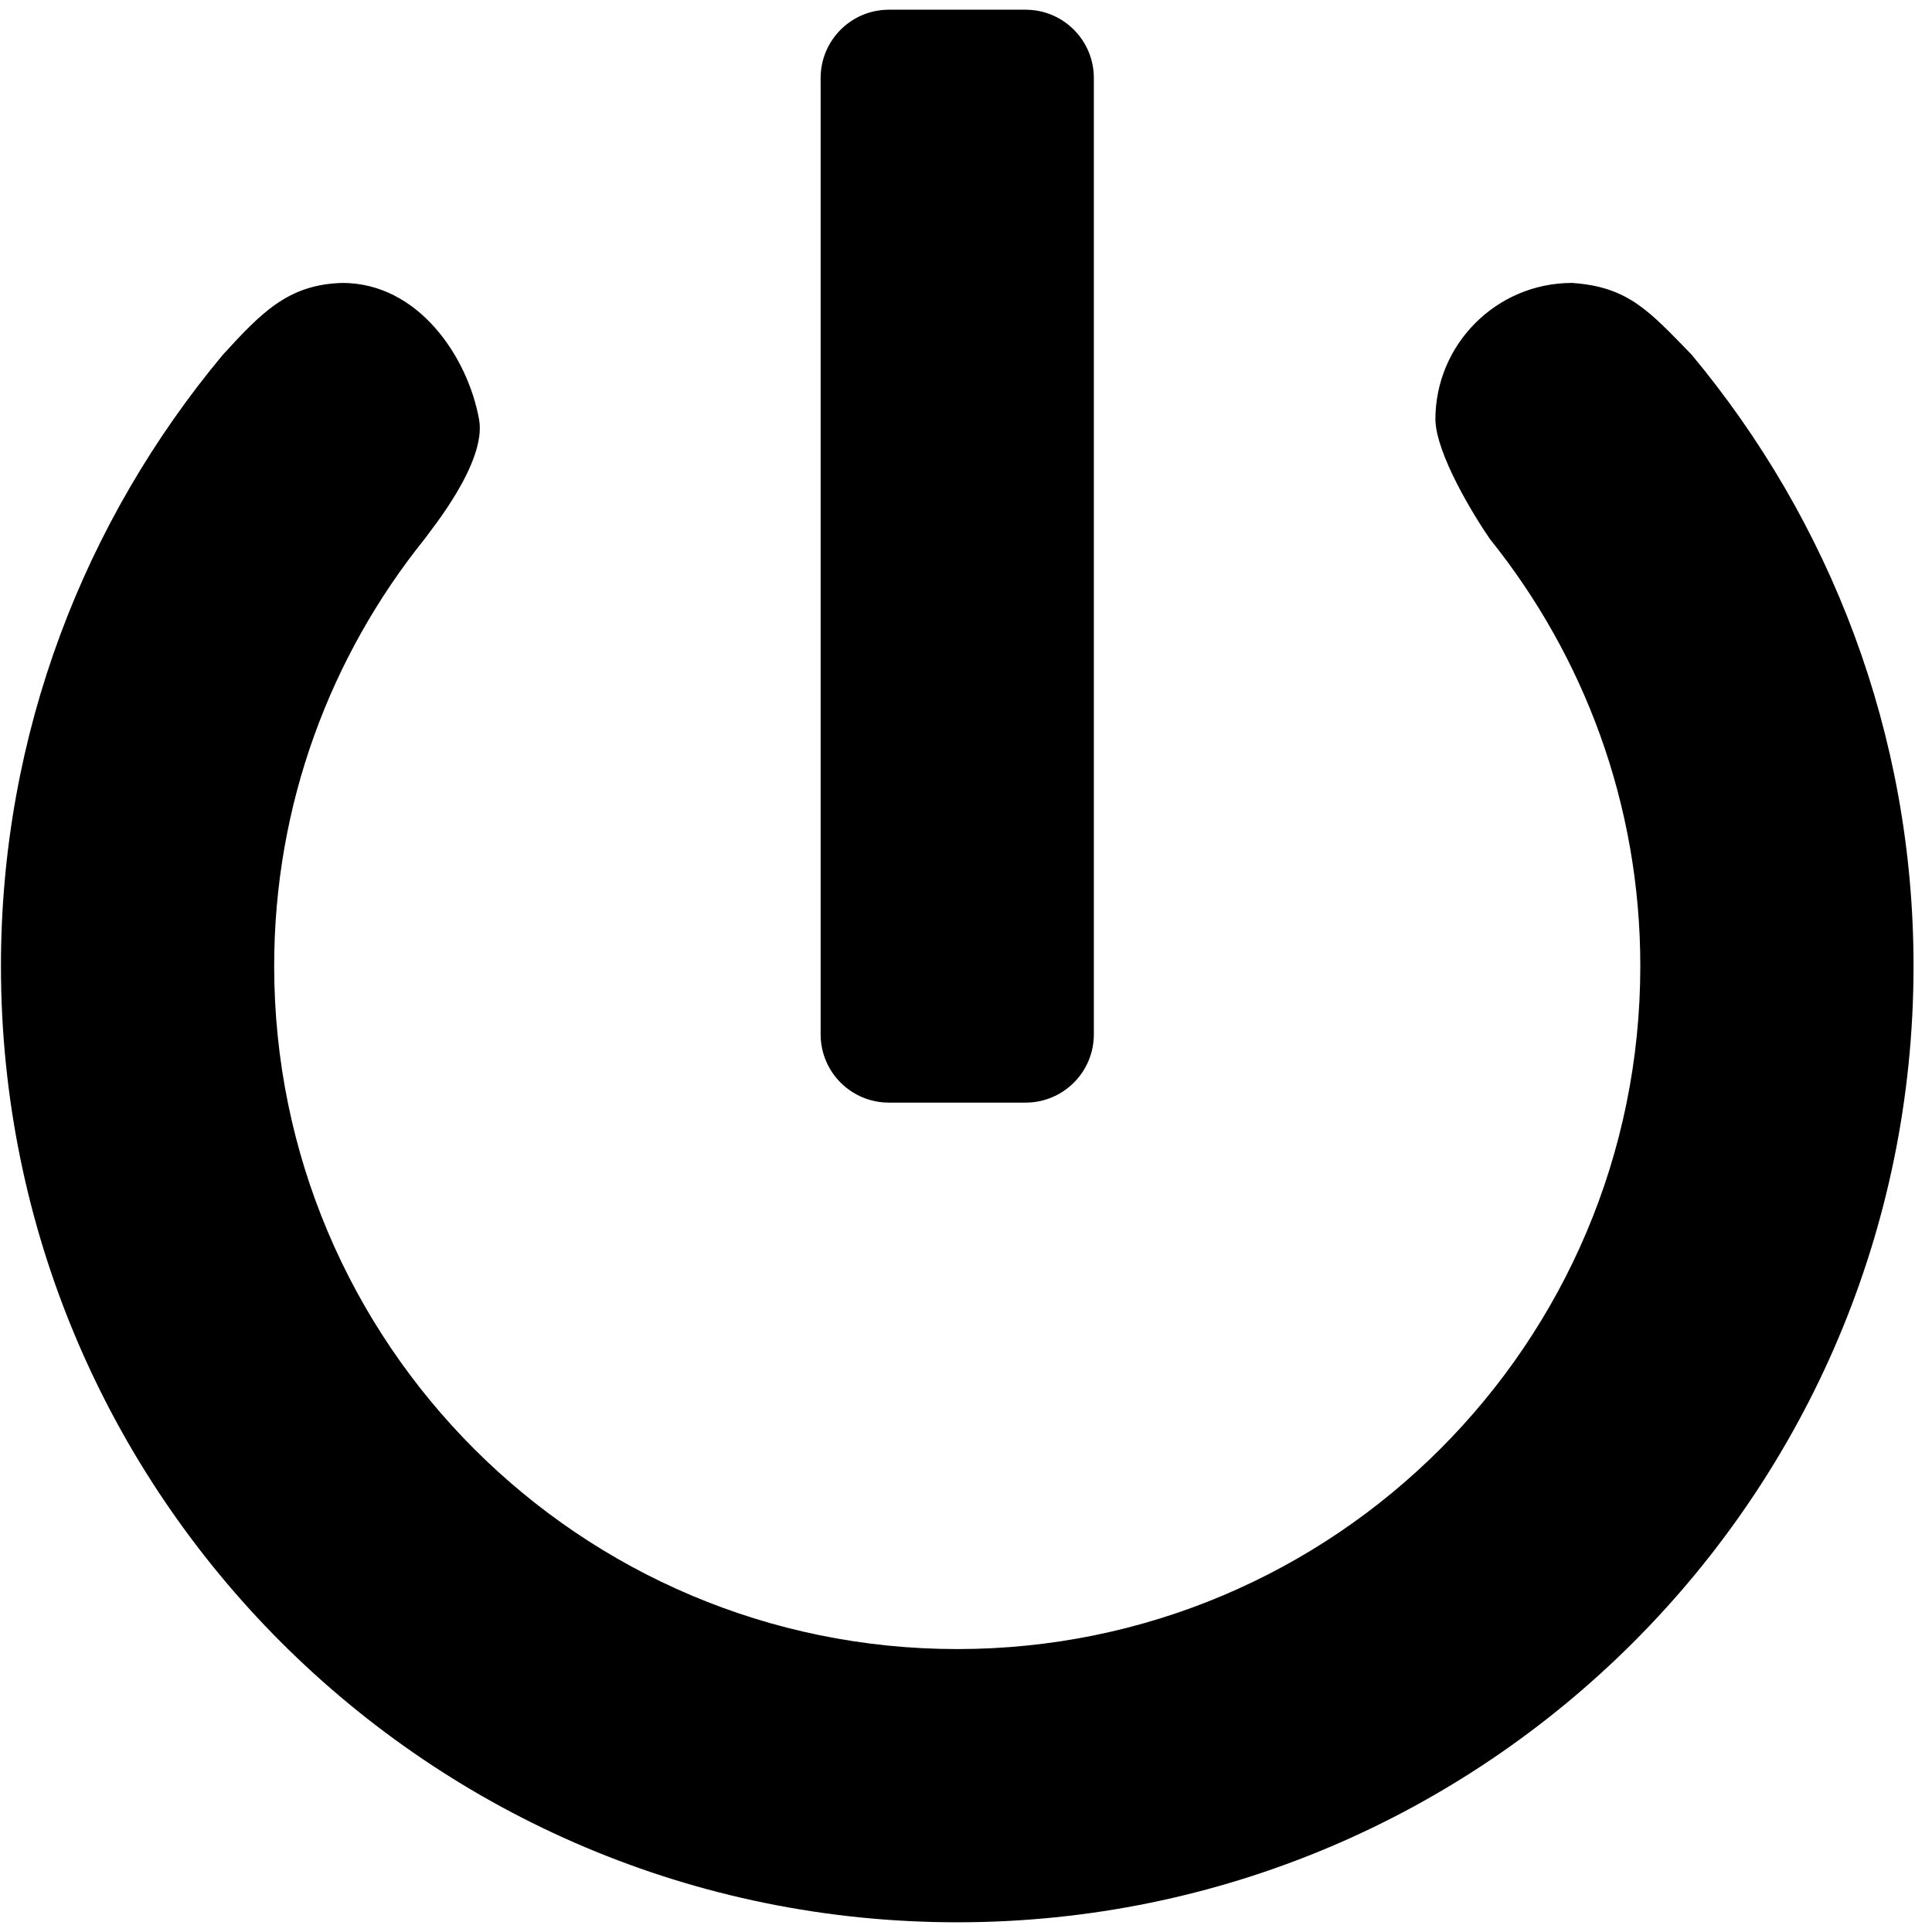
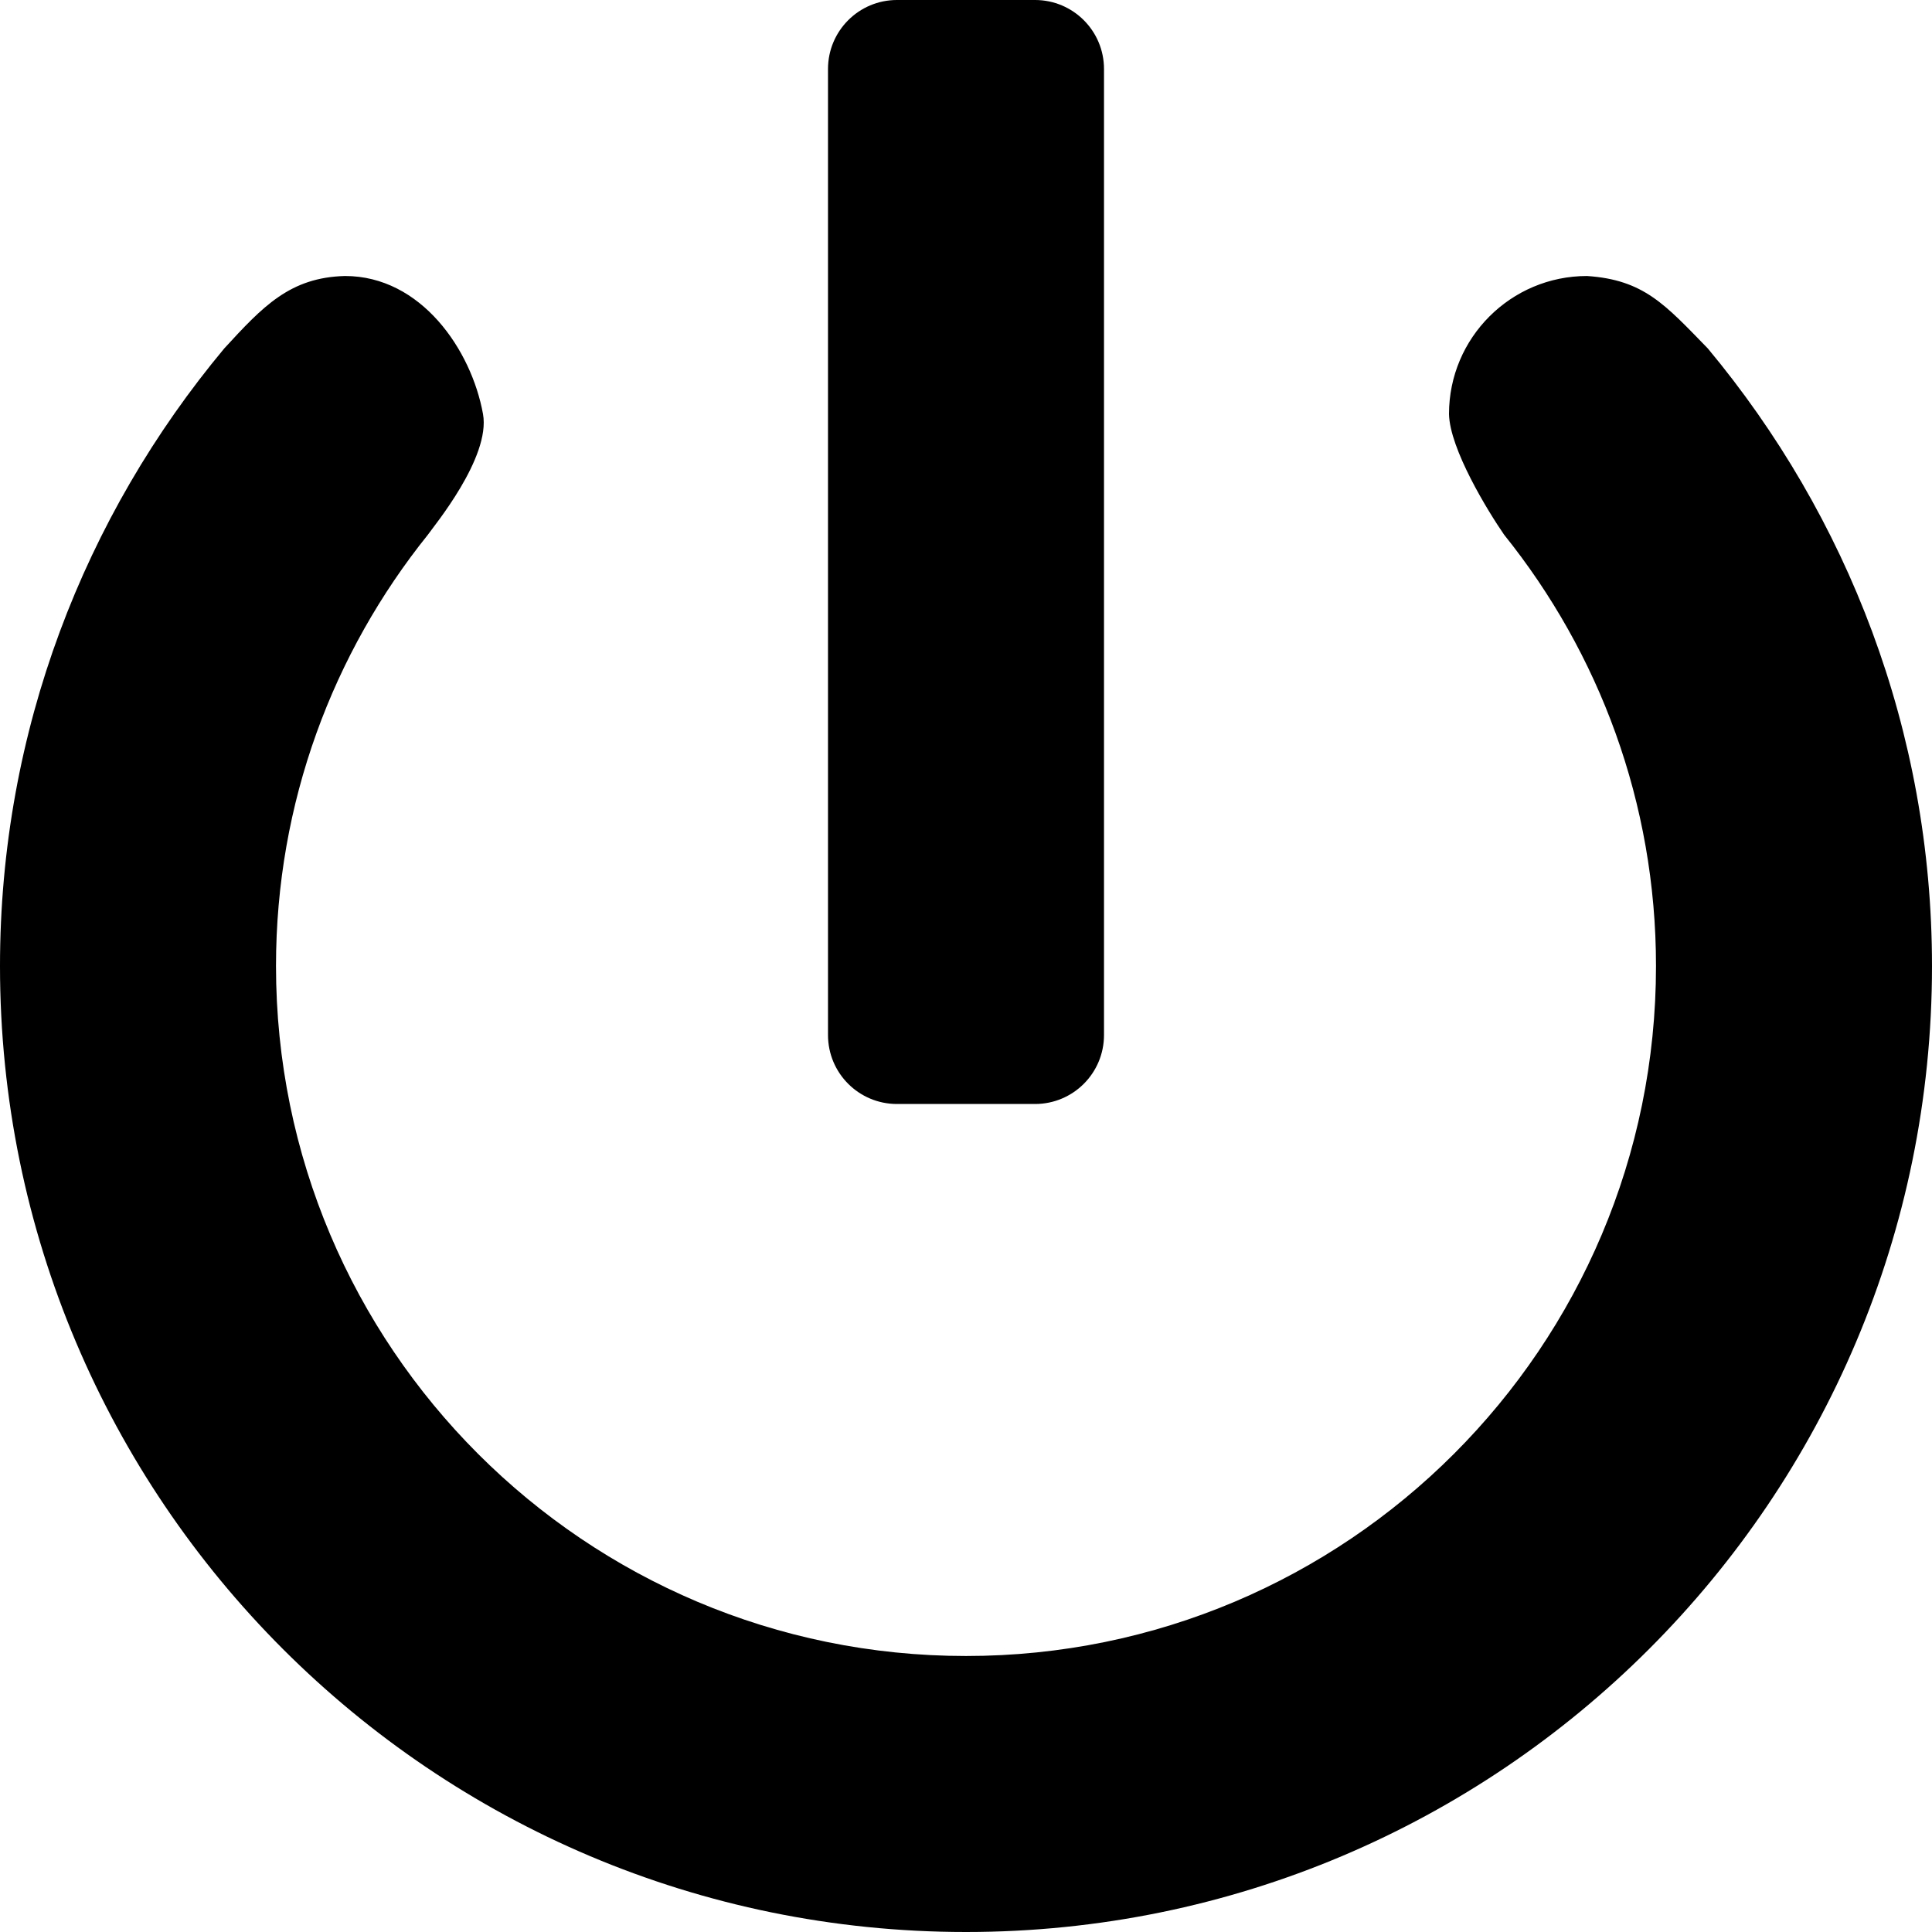
- <svg xmlns="http://www.w3.org/2000/svg" width="987.979" height="997.019" id="svg2" version="1.0">
+ <svg xmlns="http://www.w3.org/2000/svg" width="512" height="512" id="svg2" version="1.0">
  <defs id="defs4" />
-   <g id="layer1" transform="translate(-374.2178,422.7827)">
-     <path d="m 1361.707,75.727 c 0,272.553 -220.947,493.5 -493.5,493.5 -272.553,0 -493.5,-220.947 -493.5,-493.5 0,-120.132 43.217,-229.936 114.562,-315.487 19.715,-21.462 33.566,-36.305 61.688,-37.013 38.916,0 64.598,37.794 70.5,70.5 4.015,22.245 -25.392,57.618 -28.165,61.688 -48.469,60.348 -77.585,136.876 -77.585,220.312 0,194.686 157.814,352.5 352.5,352.5 194.686,0 352.5,-157.814 352.5,-352.5 0,-83.437 -29.116,-159.964 -77.585,-220.312 -8.339,-12.069 -27.822,-43.876 -28.165,-61.688 0,-38.916 31.584,-70.5 70.5,-70.5 29.078,1.941 39.922,14.632 61.723,37.013 71.275,85.552 114.527,195.355 114.527,315.487 z m -458.25,70.5 -70.5,0 c -19.493,0 -35.25,-15.757 -35.25,-35.25 l 0,-493.5 c 0,-19.458 15.757,-35.25 35.25,-35.25 l 70.5,0 c 19.493,0 35.25,15.792 35.25,35.25 l 0,493.5 c 0,19.493 -15.757,35.25 -35.25,35.25 z" id="path4" />
+   <g id="layer1" transform="translate(-374.2178,-62.23637)">
+     <path d="m 886.218,318.236 c 0,141.385 -114.615,256 -256,256 -141.385,0 -256,-114.615 -256,-256 0,-62.318 22.418,-119.278 59.429,-163.657 10.227,-11.133 17.412,-18.833 32,-19.2 20.187,0 33.51,19.606 36.571,36.571 2.083,11.539 -13.172,29.889 -14.61,32 -25.143,31.305 -40.247,71.003 -40.247,114.286 0,100.992 81.865,182.857 182.857,182.857 100.992,0 182.857,-81.865 182.857,-182.857 0,-43.282 -15.104,-82.981 -40.247,-114.286 -4.326,-6.261 -14.432,-22.76 -14.61,-32 0,-20.187 16.384,-36.571 36.571,-36.571 15.084,1.007 20.709,7.59 32.018,19.2 36.974,44.379 59.41,101.339 59.41,163.657 z m -237.714,36.571 -36.571,0 c -10.112,0 -18.286,-8.174 -18.286,-18.286 l 0,-256 c 0,-10.094 8.174,-18.286 18.286,-18.286 l 36.571,0 c 10.112,0 18.286,8.192 18.286,18.286 l 0,256 c 0,10.112 -8.174,18.286 -18.286,18.286 z" id="path4" />
  </g>
</svg>
